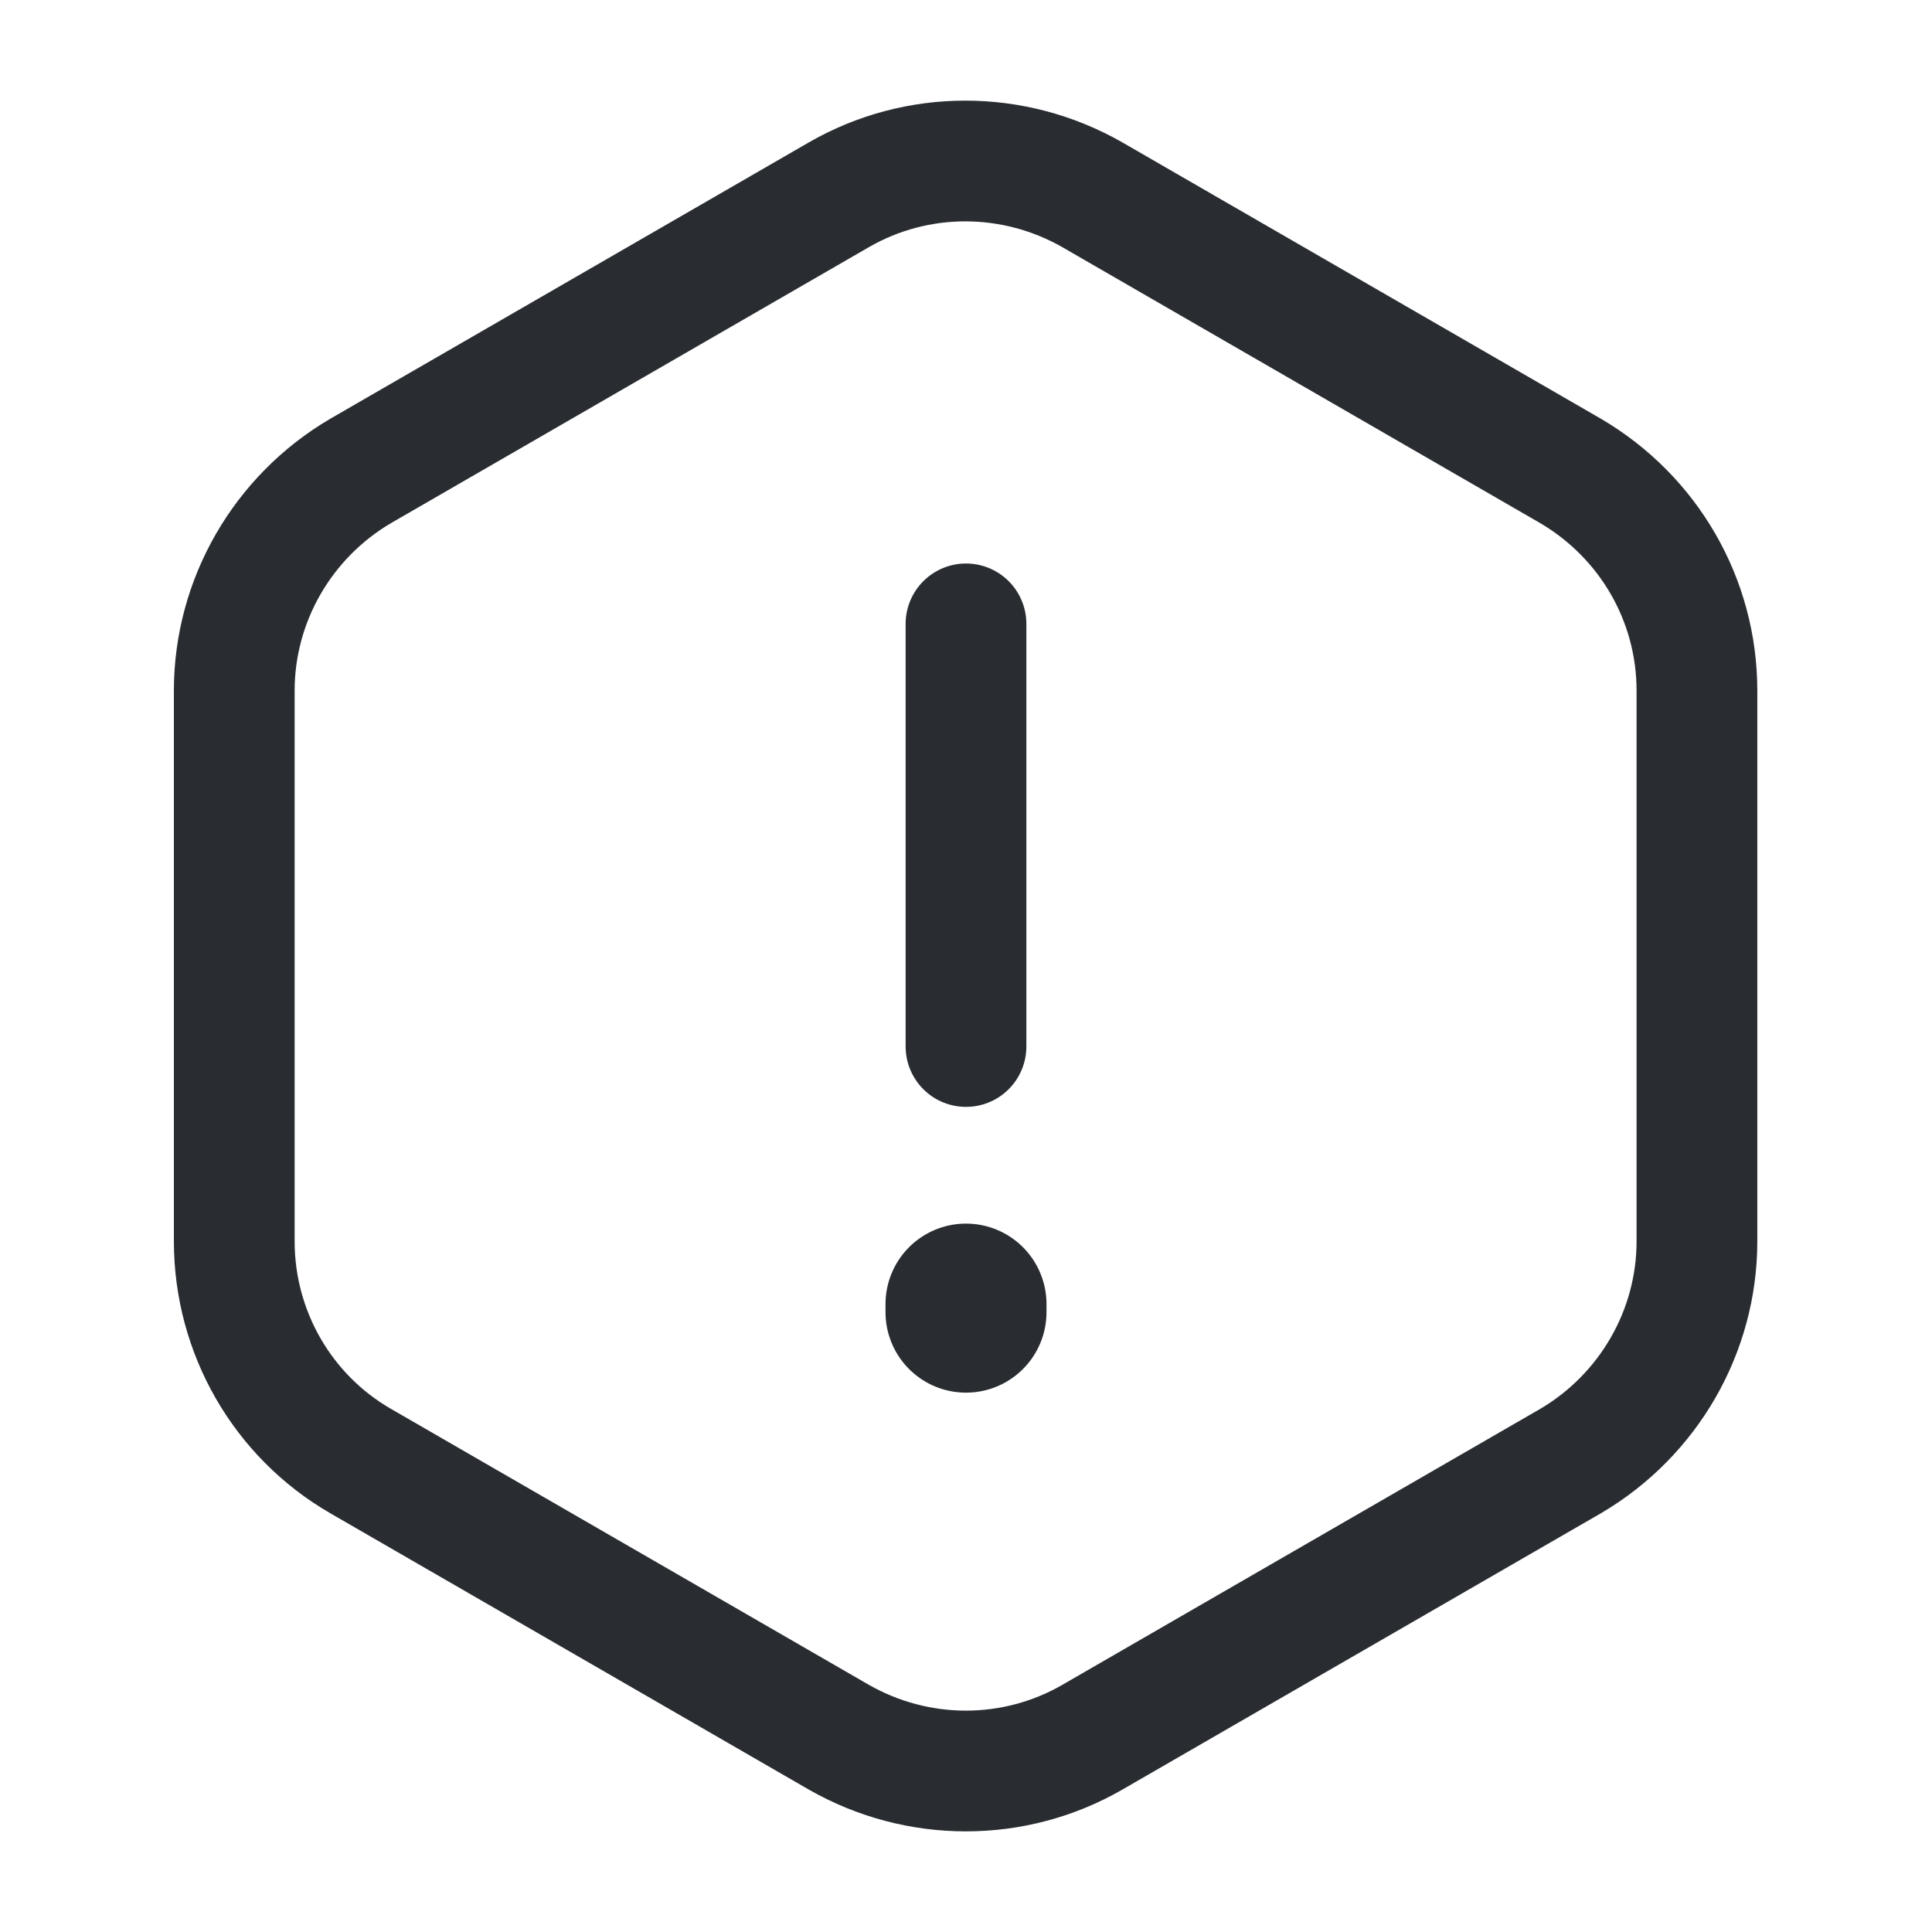
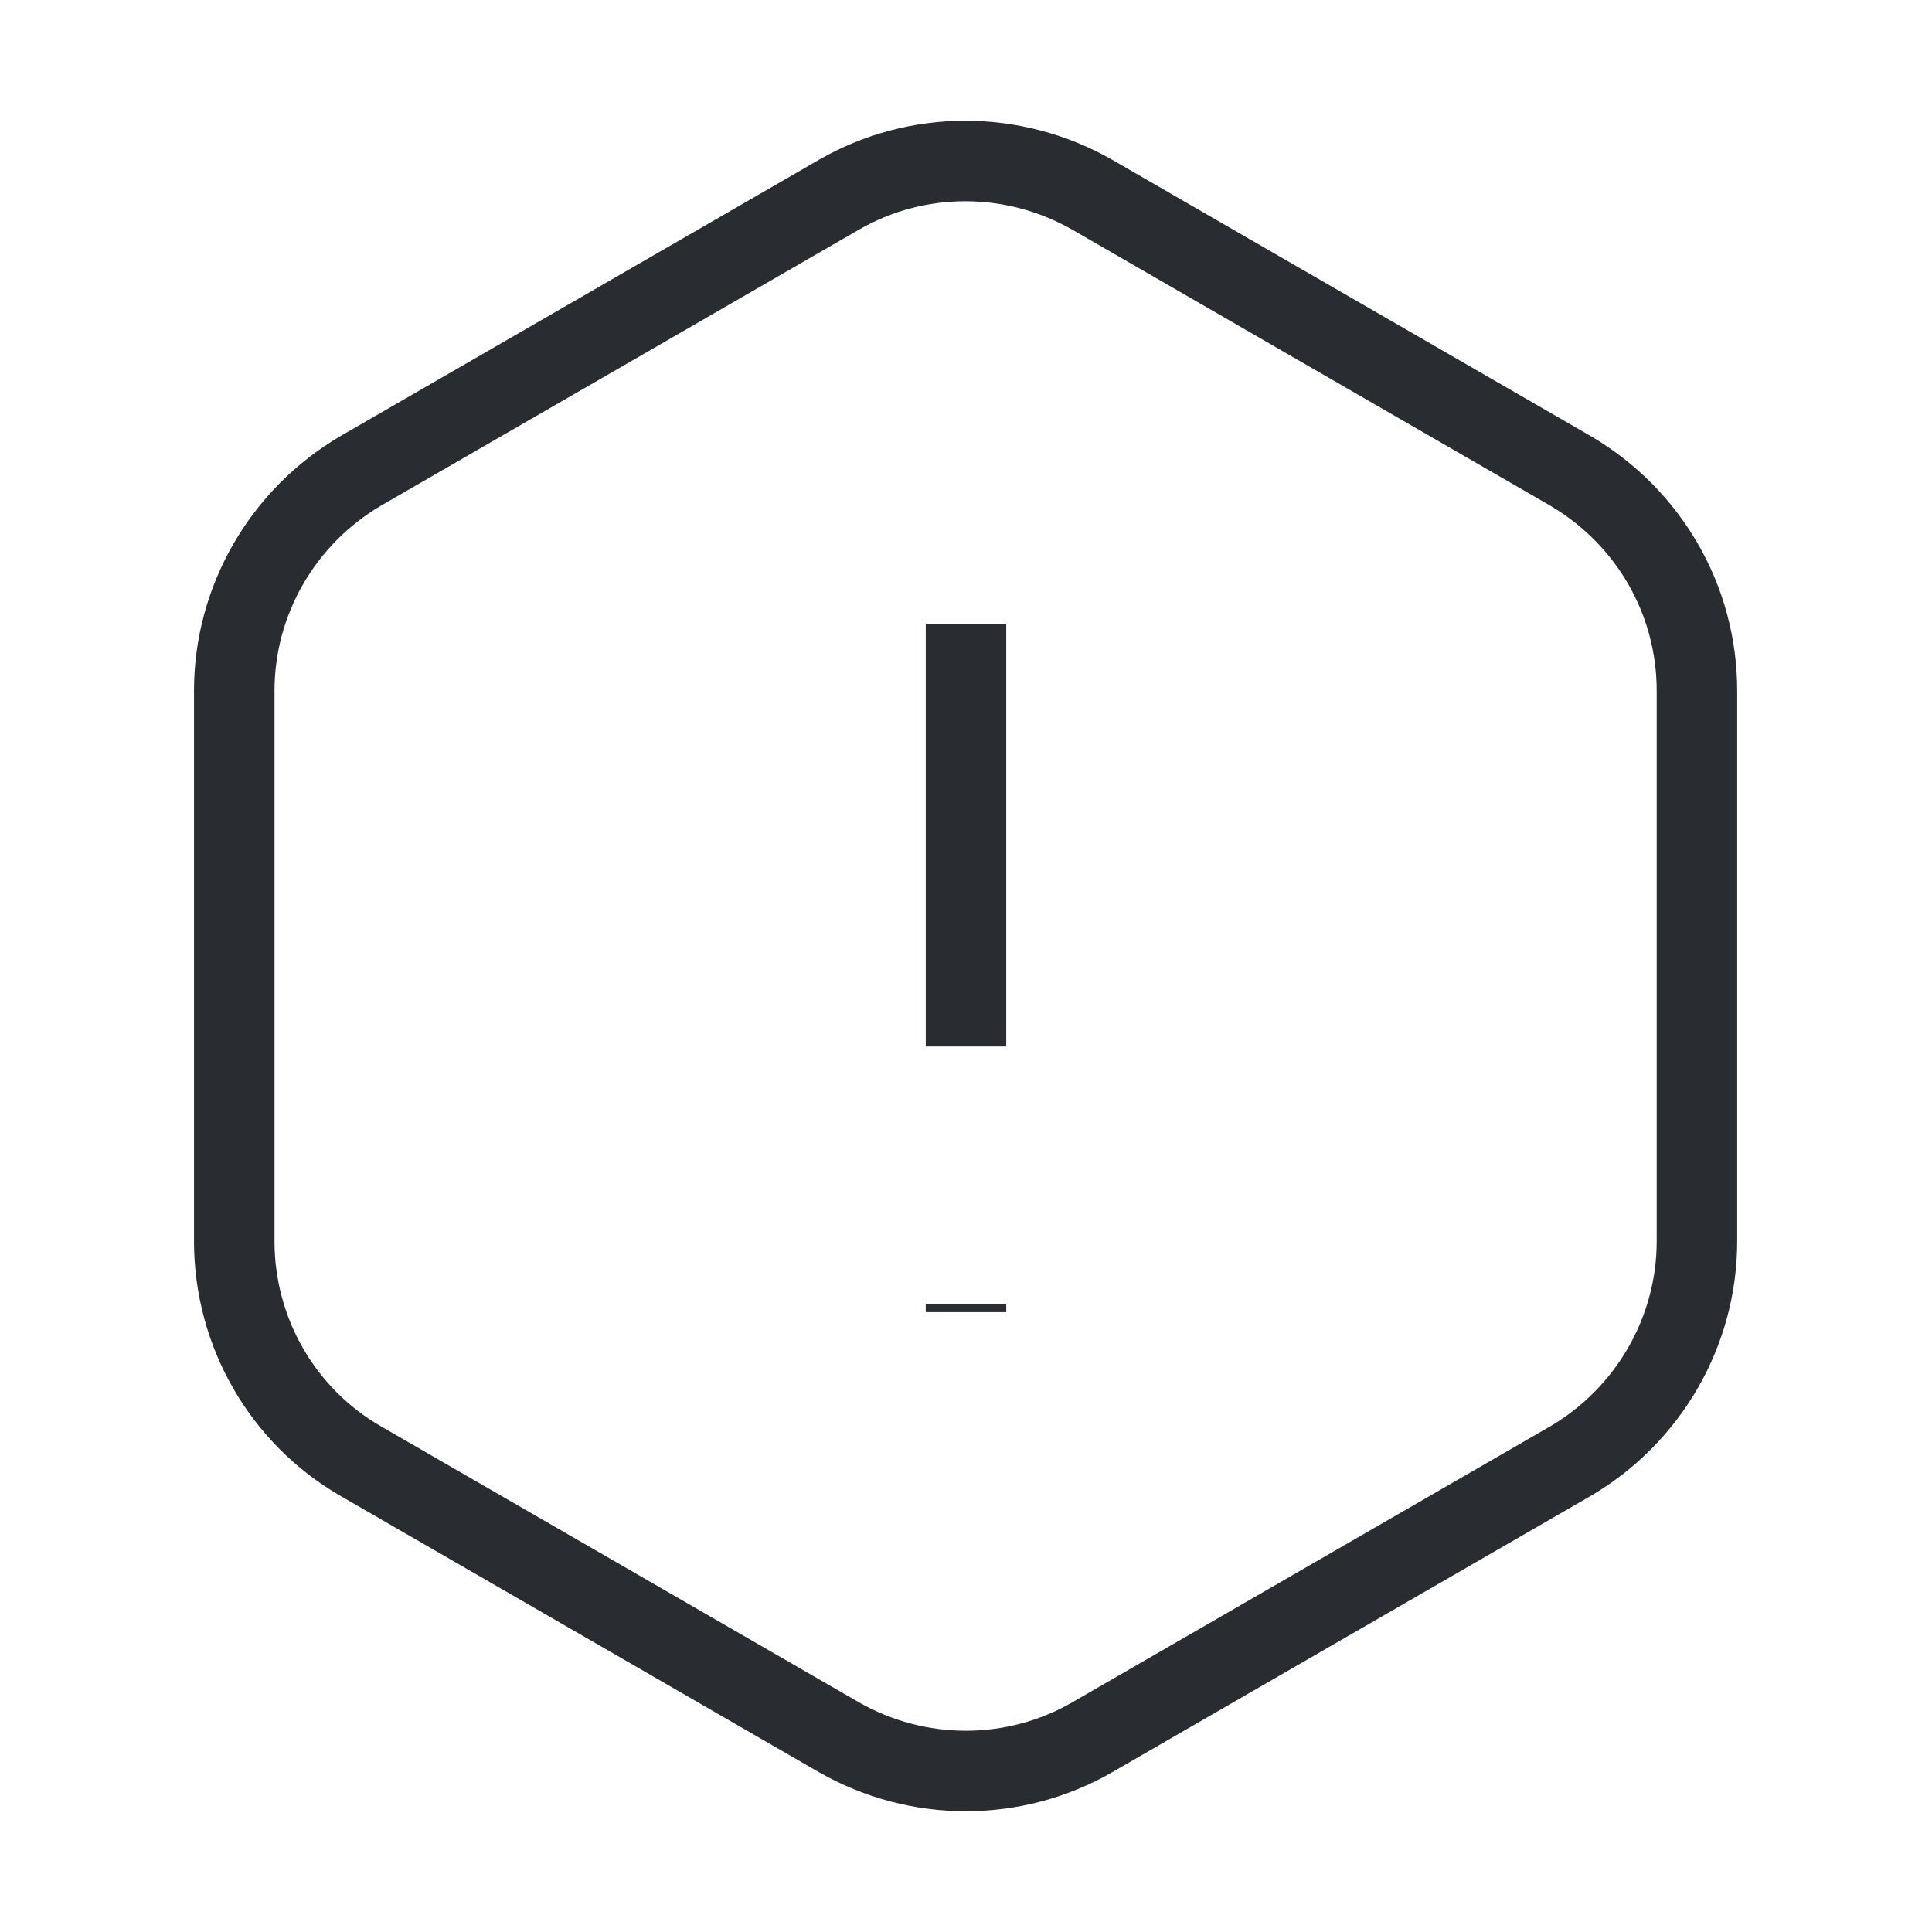
<svg xmlns="http://www.w3.org/2000/svg" width="800px" height="800px" viewBox="0 0 24 24" fill="none">
-   <path d="M12 7.75V13" stroke="#292D32" stroke-width="1.5" stroke-linecap="round" stroke-linejoin="round" />
-   <path d="M21.08 8.58V15.42C21.08 16.54 20.48 17.58 19.51 18.15L13.57 21.58C12.6 22.14 11.4 22.14 10.42 21.58L4.48 18.15C3.51 17.59 2.91 16.55 2.91 15.42V8.58C2.91 7.46 3.51 6.42 4.48 5.85L10.42 2.42C11.39 1.86 12.59 1.86 13.57 2.42L19.51 5.85C20.48 6.42 21.08 7.45 21.08 8.58Z" stroke="#292D32" stroke-width="1.5" stroke-linecap="round" stroke-linejoin="round" />
-   <path d="M12 16.2V16.3" stroke="#292D32" stroke-width="2" stroke-linecap="round" stroke-linejoin="round" />
+   <path d="M12 7.75V13" stroke="#292D32" strokeWidth="1.5" strokeLinecap="round" strokeLinejoin="round" />
+   <path d="M21.08 8.58V15.42C21.08 16.54 20.48 17.58 19.51 18.15L13.57 21.58C12.6 22.14 11.4 22.14 10.42 21.58L4.48 18.15C3.51 17.59 2.91 16.55 2.91 15.42V8.58C2.91 7.46 3.51 6.42 4.48 5.85L10.42 2.42C11.39 1.86 12.59 1.86 13.57 2.42L19.51 5.85C20.48 6.42 21.08 7.45 21.08 8.58Z" stroke="#292D32" strokeWidth="1.5" strokeLinecap="round" strokeLinejoin="round" />
+   <path d="M12 16.2V16.3" stroke="#292D32" strokeWidth="2" strokeLinecap="round" strokeLinejoin="round" />
</svg>
